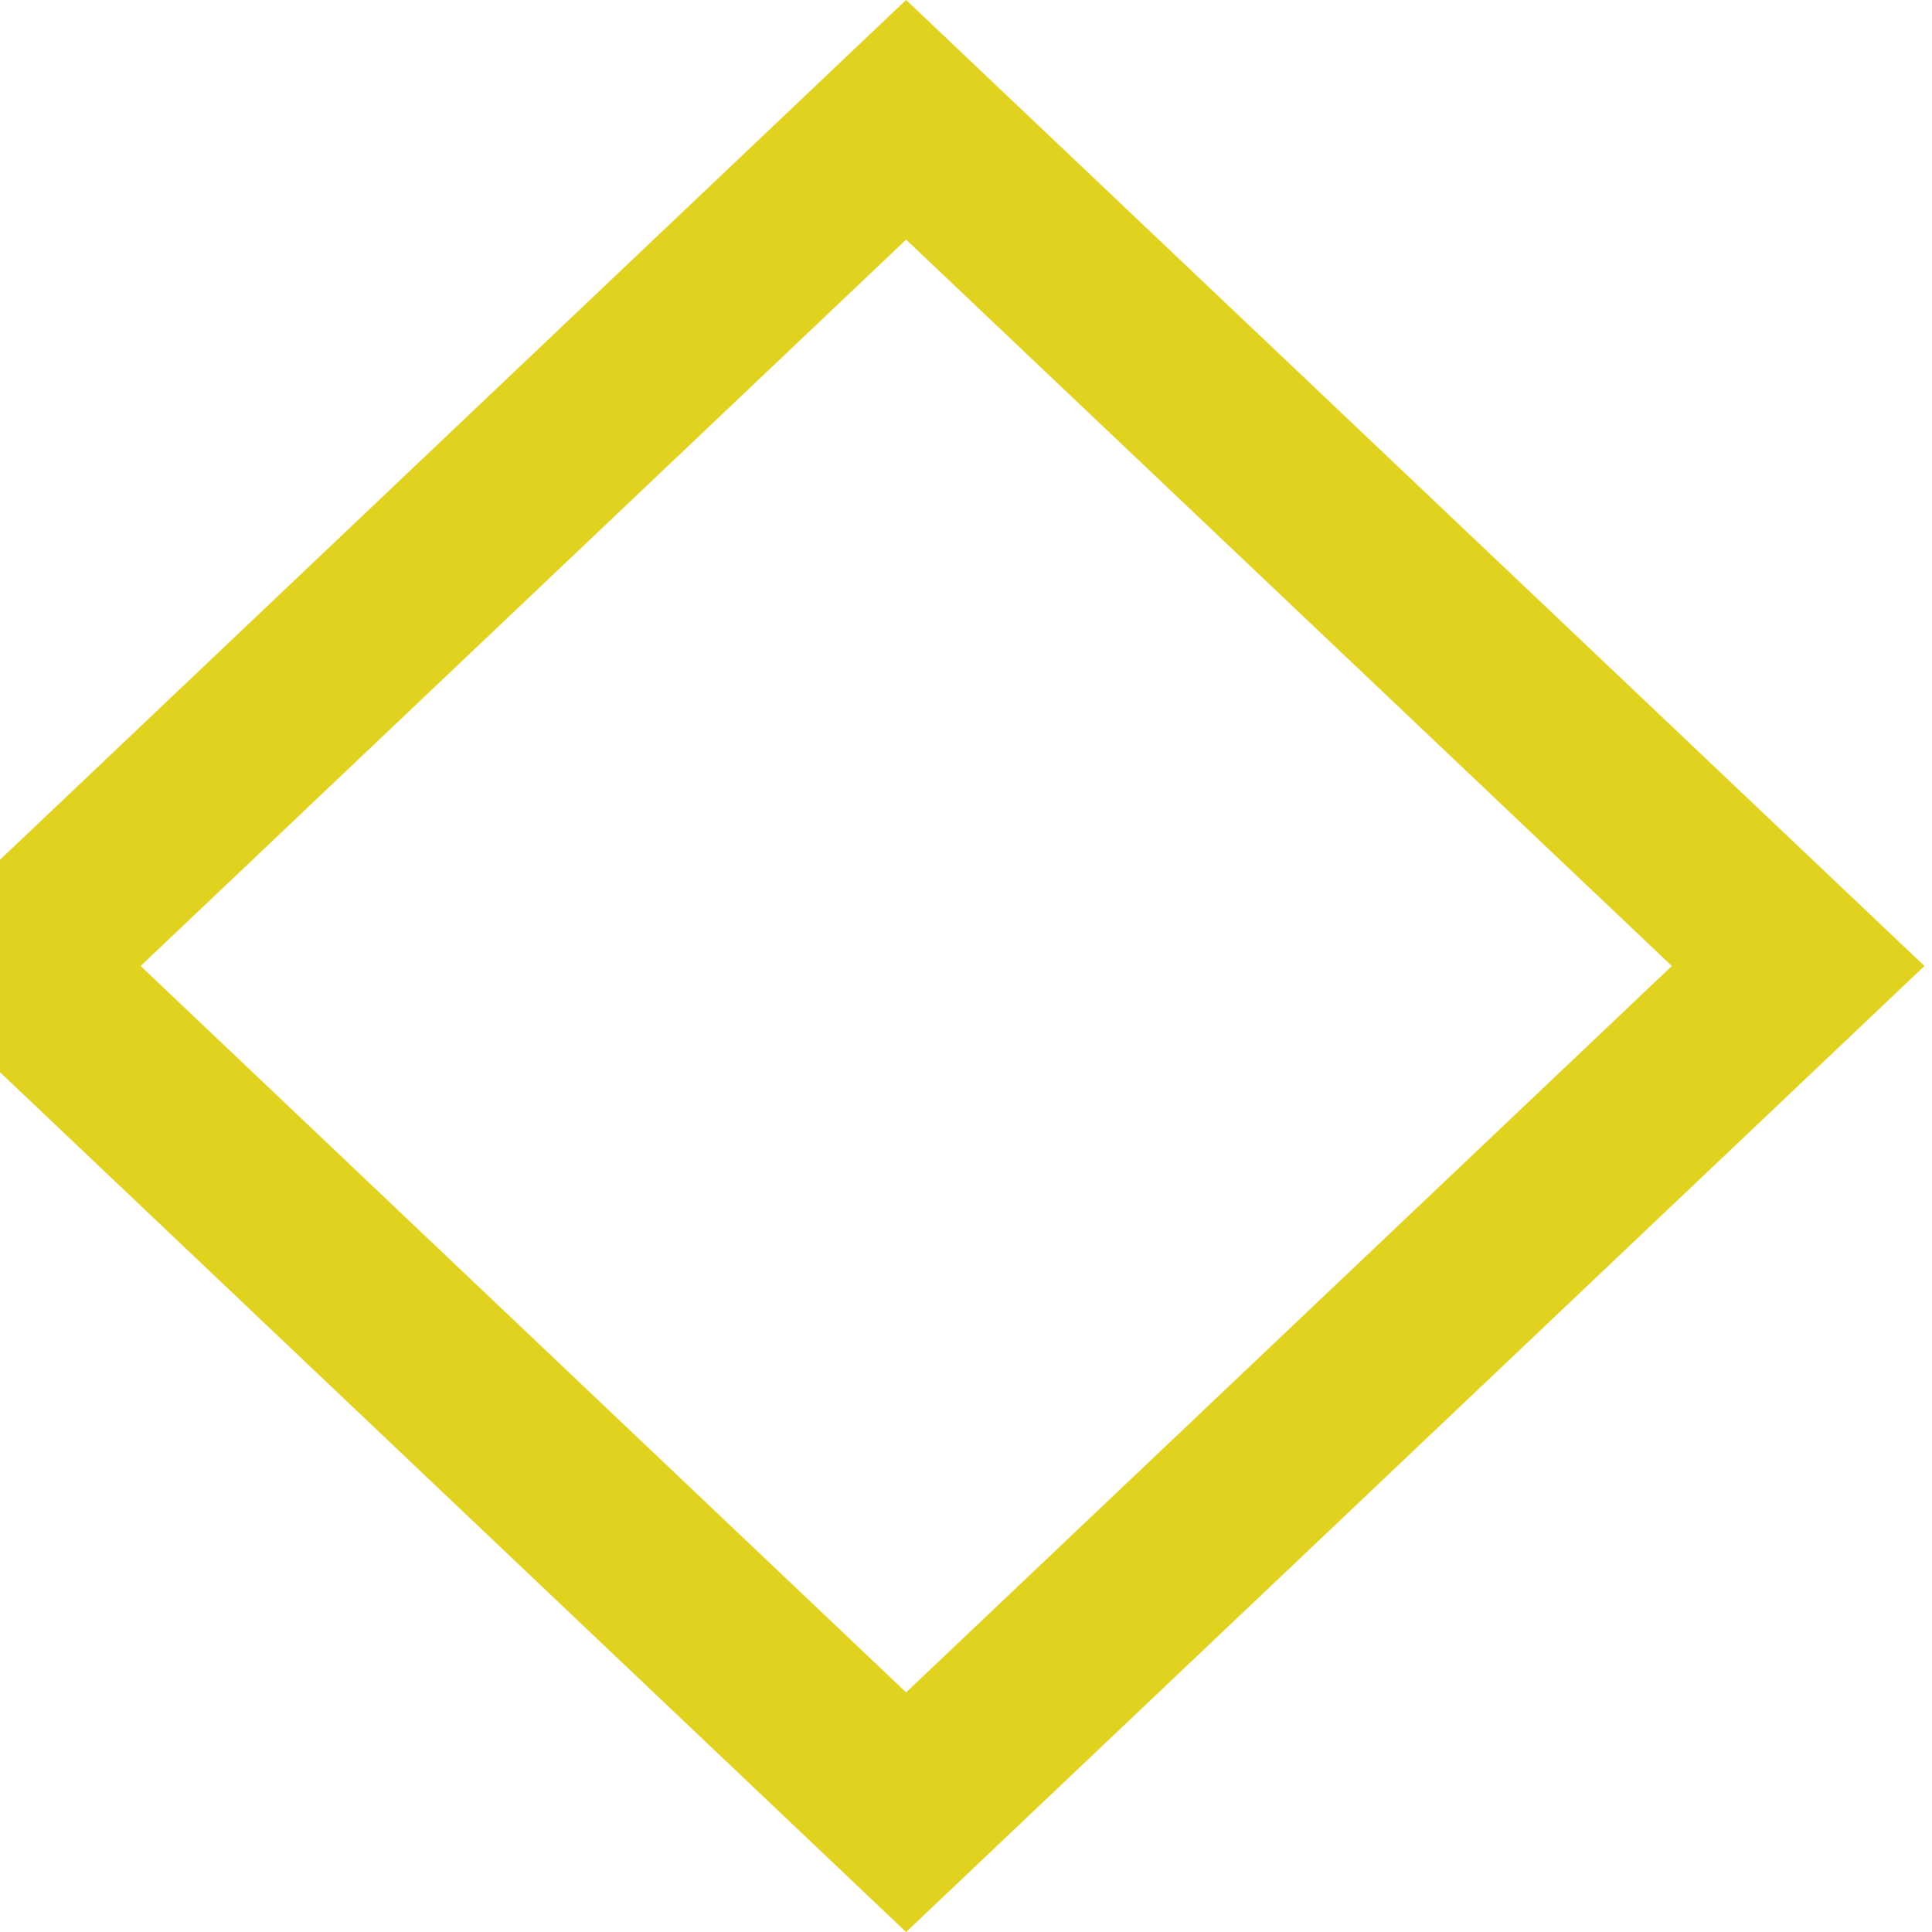
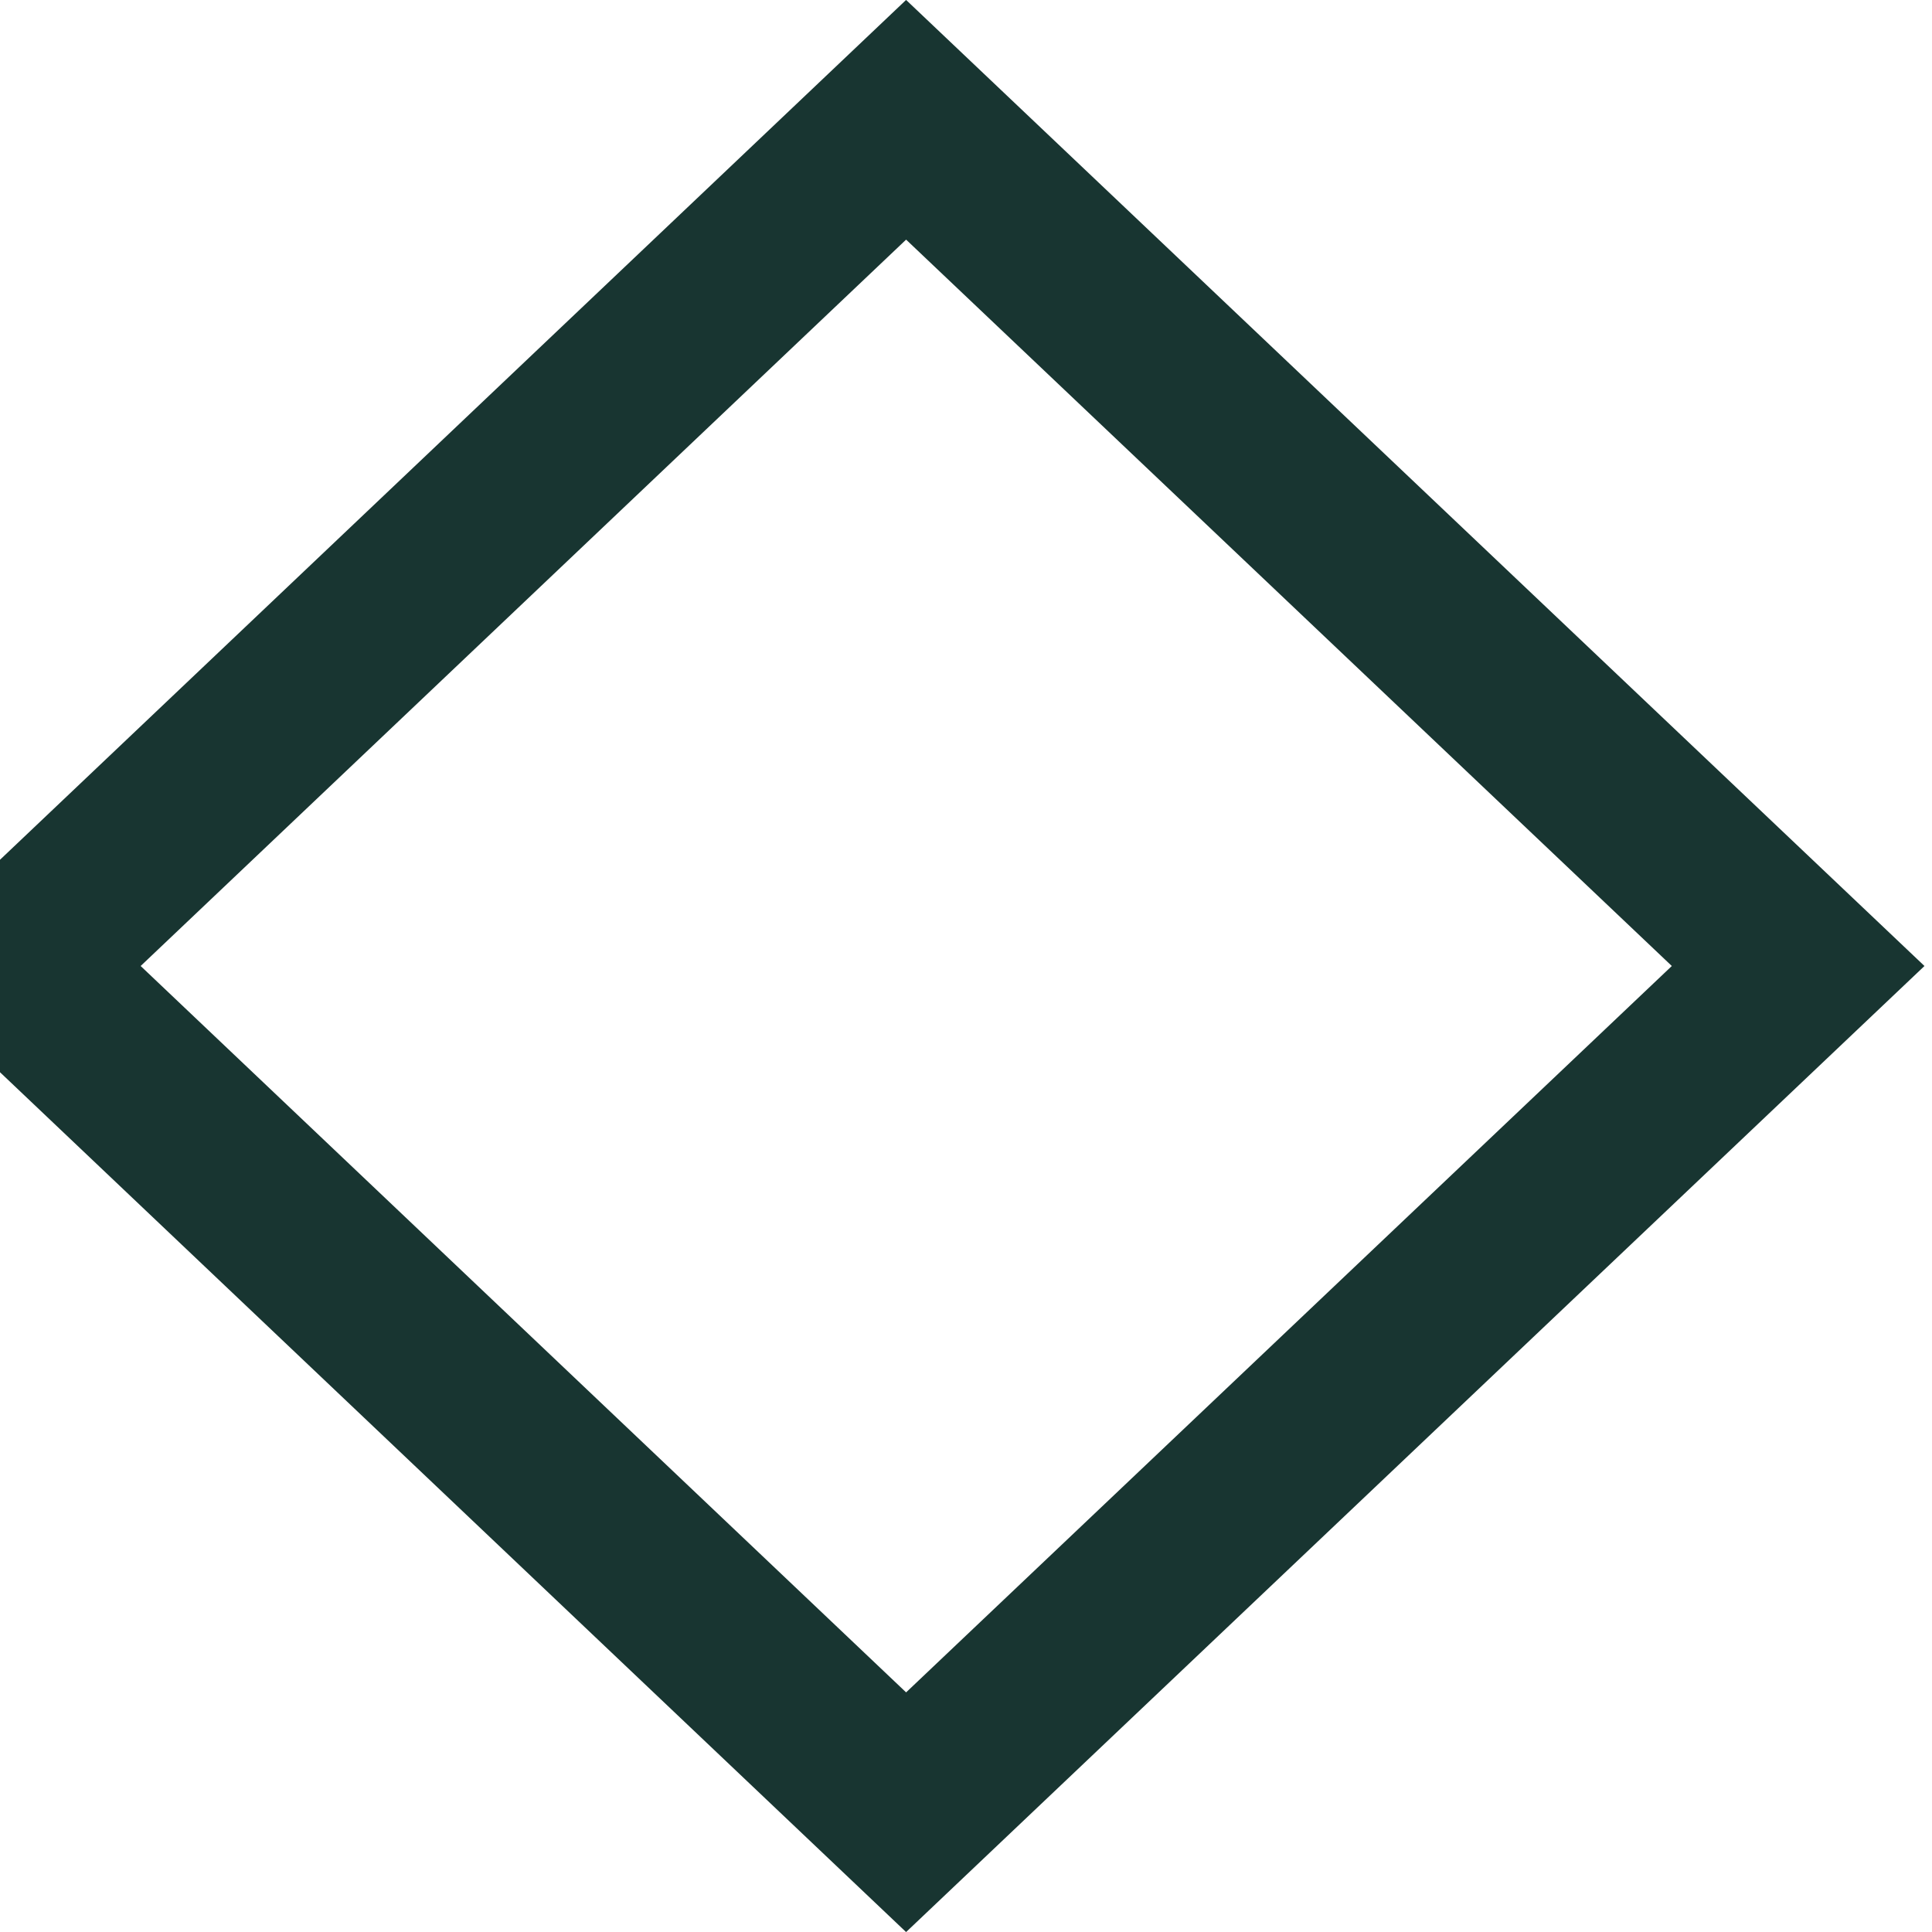
<svg xmlns="http://www.w3.org/2000/svg" width="7px" height="7px" viewBox="0 0 7 7" version="1.1">
  <defs />
  <g id="Page-1" stroke="none" stroke-width="1" fill="none" fill-rule="evenodd">
-     <g id="Desktop-Copy" transform="translate(-1273, -644)" stroke-width="0.63" stroke="#E0D21F">
+     <g id="Desktop-Copy" transform="translate(-1273, -644)" stroke-width="0.63" stroke="#183531">
      <g id="Page-1" transform="translate(113, 611)">
        <polygon id="Stroke-331" points="1160.052 36.5 1163.283 33.434 1166.515 36.5 1163.283 39.566" />
      </g>
    </g>
  </g>
</svg>
